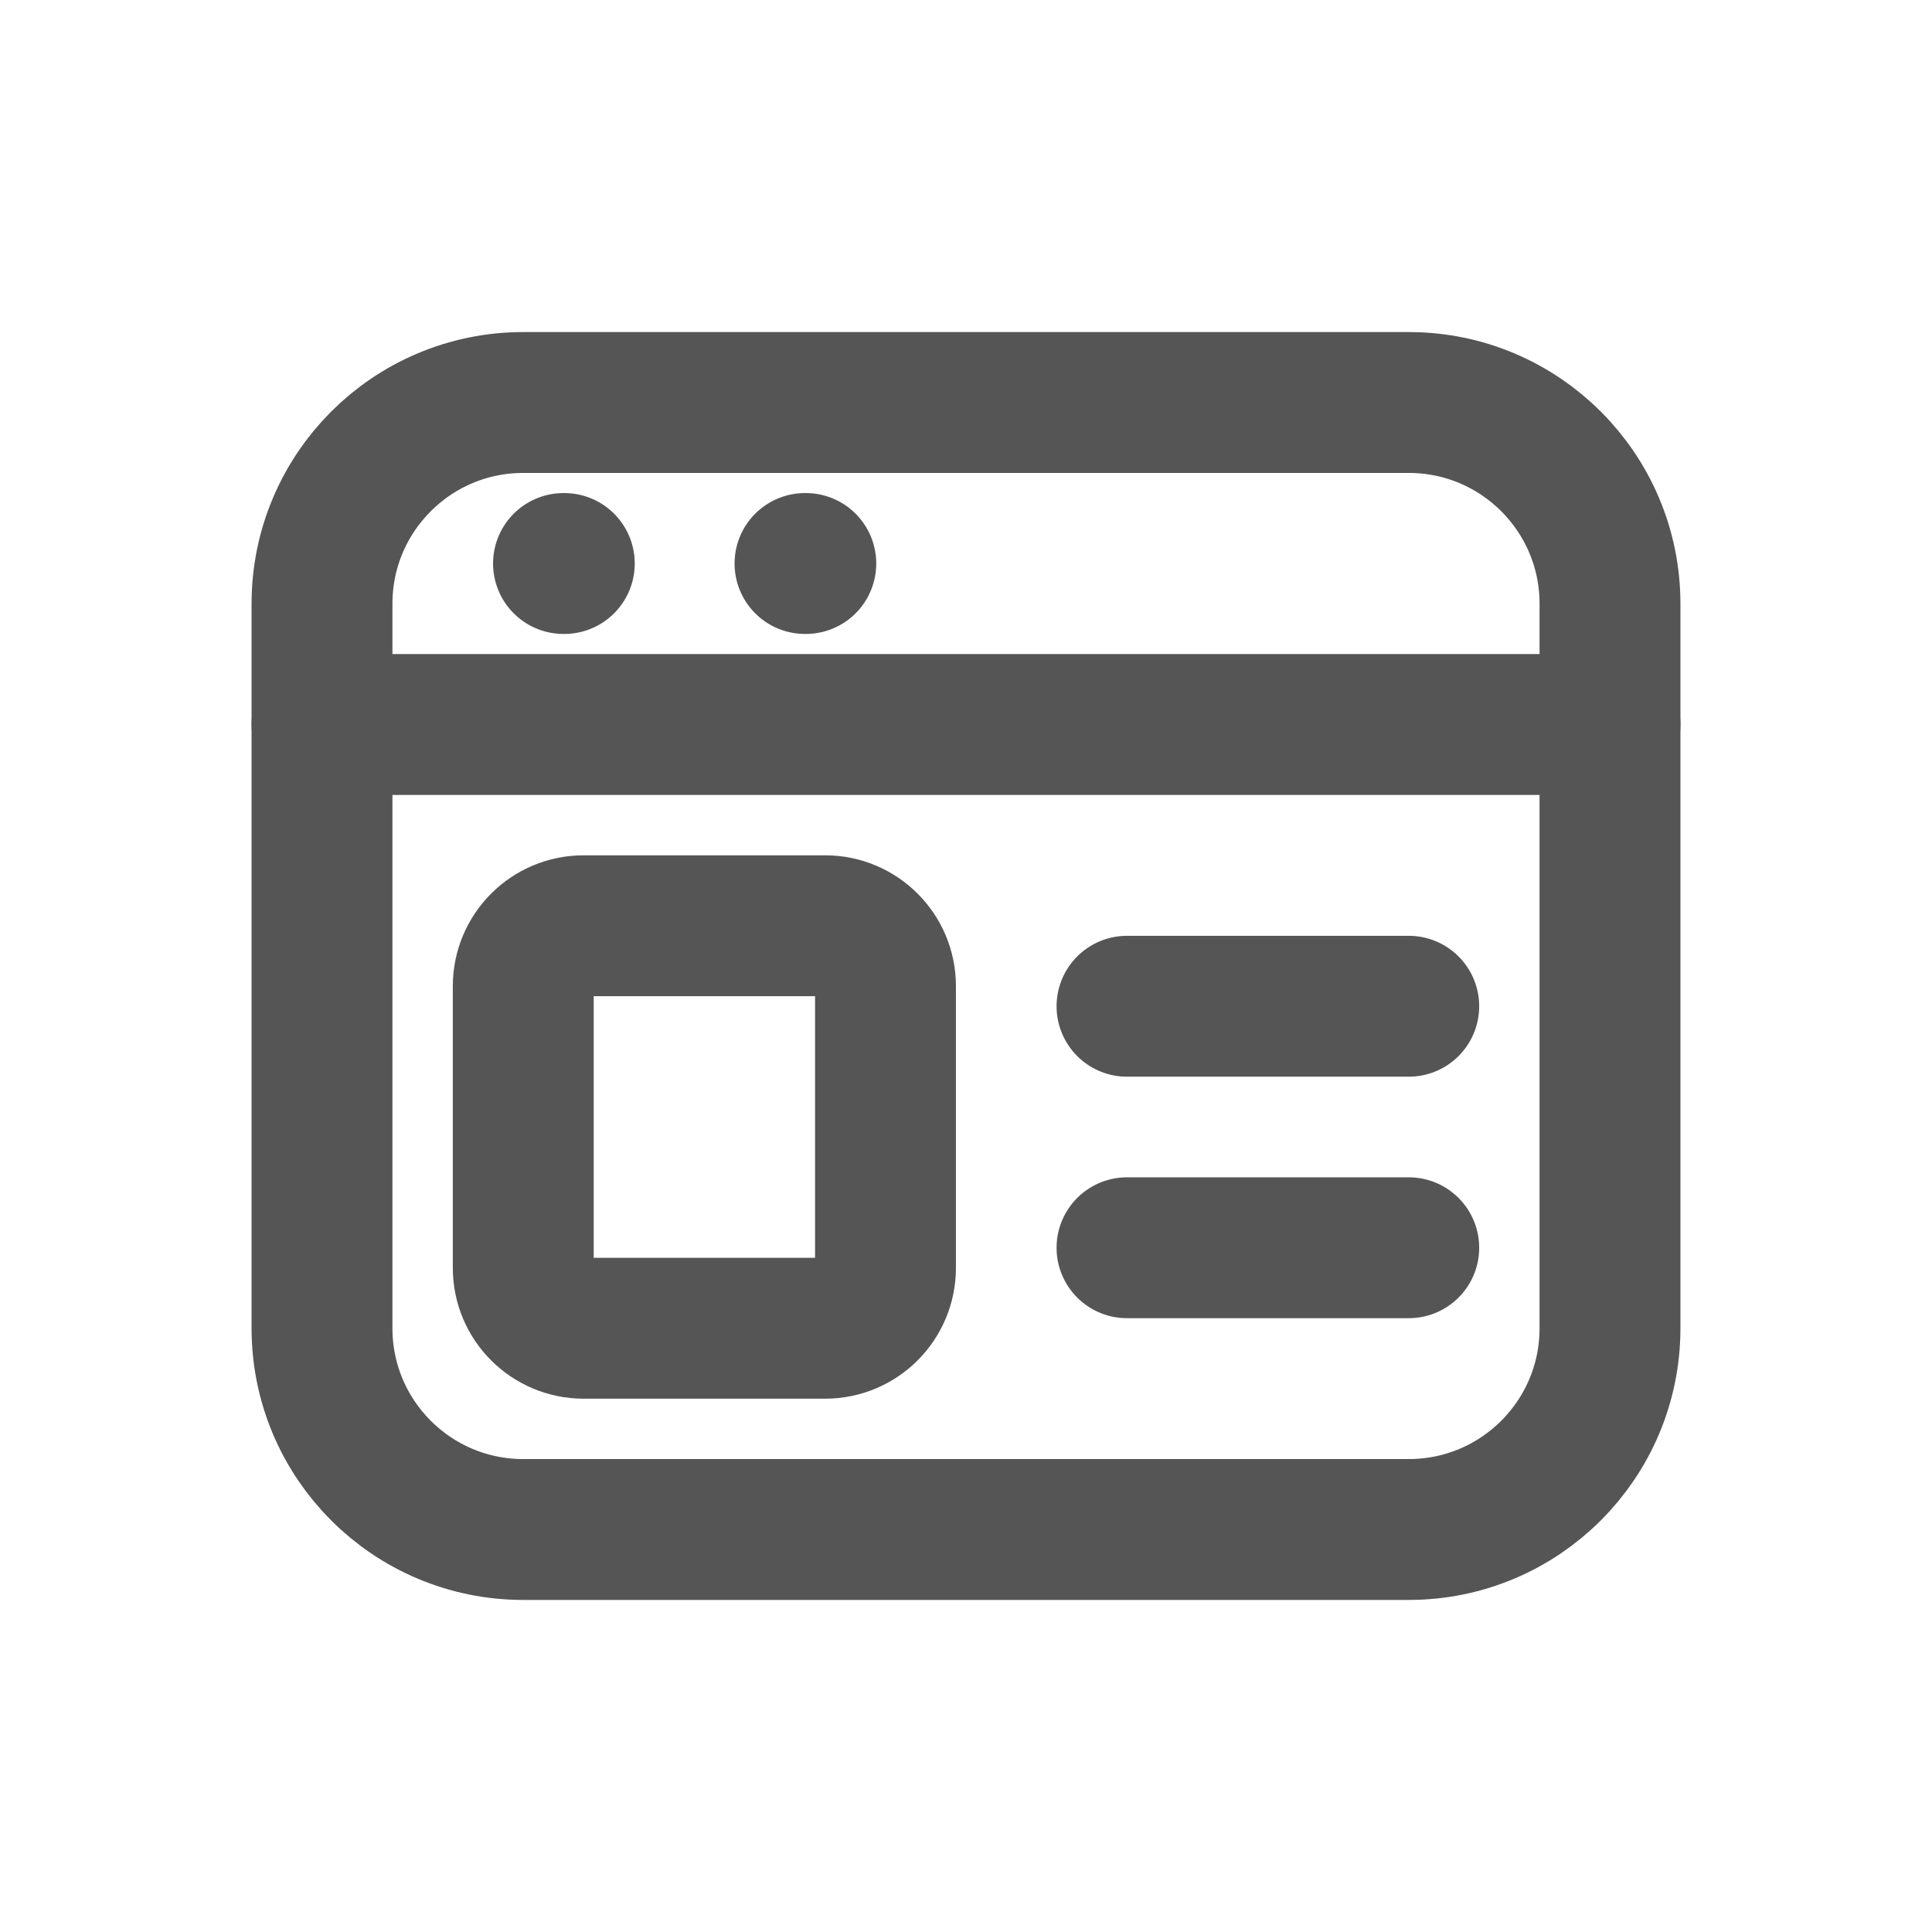
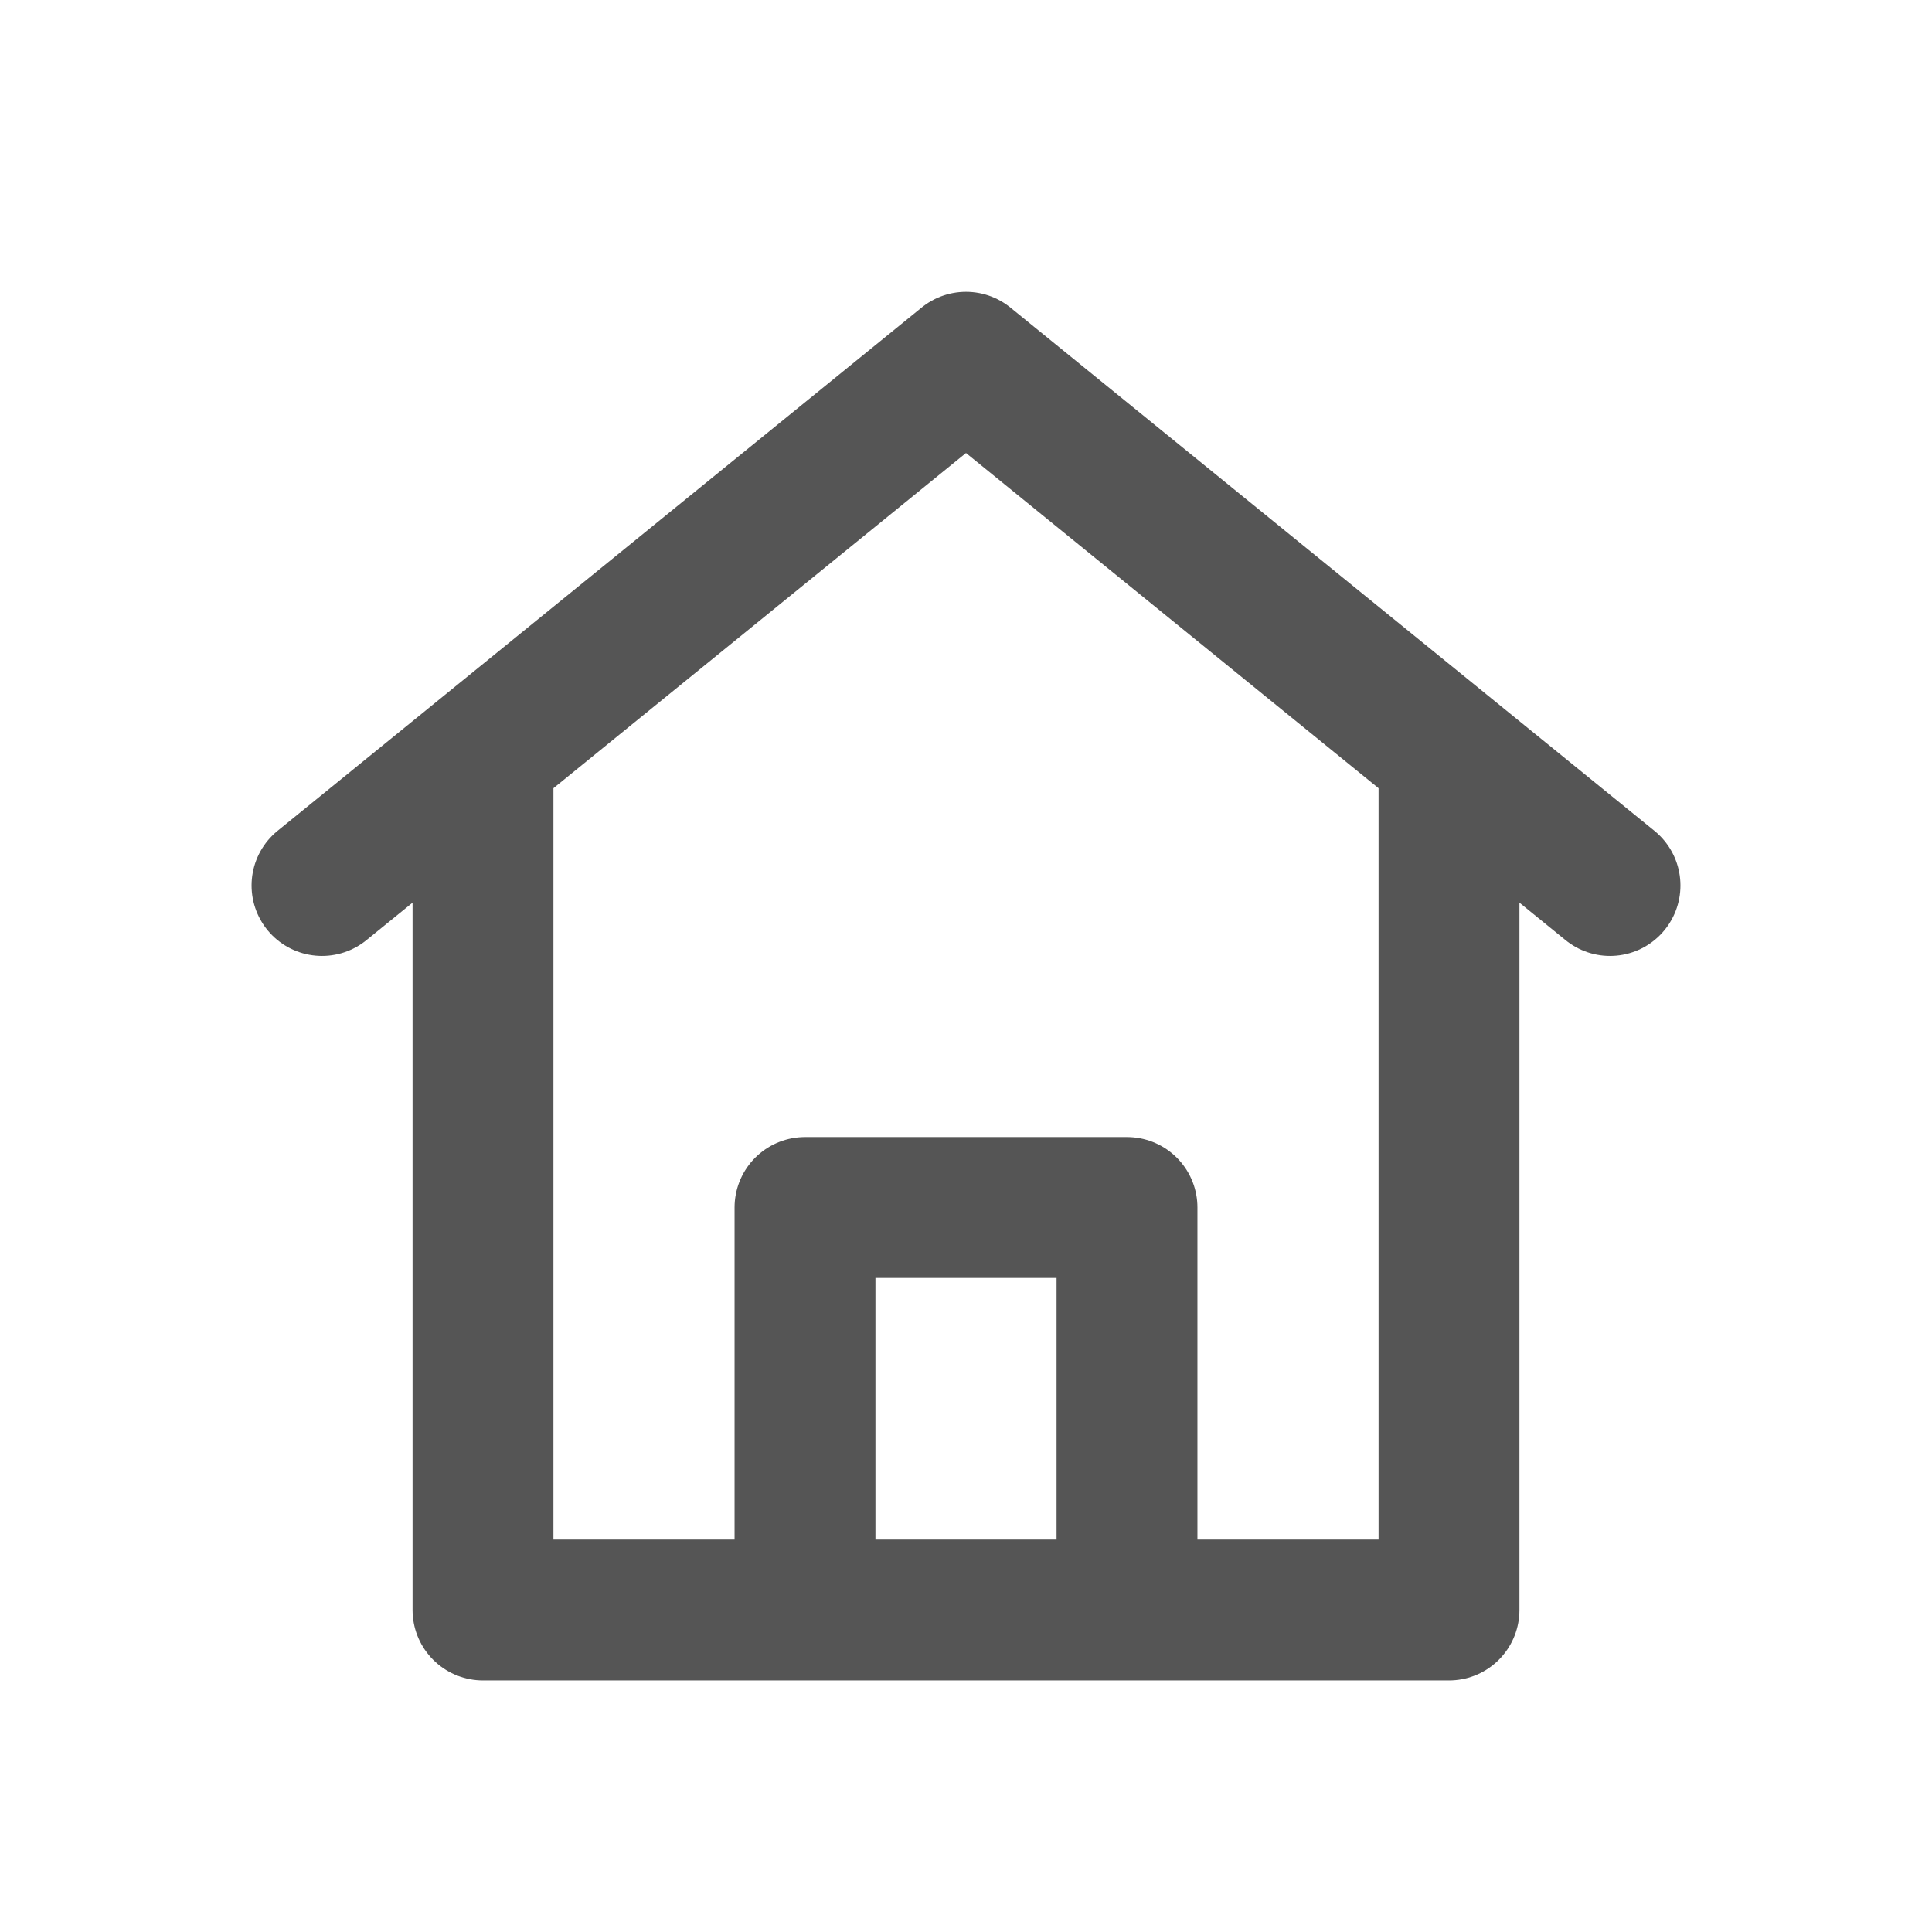
<svg xmlns="http://www.w3.org/2000/svg" width="24" height="24" viewBox="0 0 24 24" fill="none" stroke="#555555" stroke-width="1.75" stroke-linecap="round" stroke-linejoin="round">
-   <path stroke="none" d="M0 0h24v24H0z" fill="none" />
-   <rect x="4" y="5" width="16" height="14" rx="2.5" />
-   <path d="M4 9h16" />
-   <path d="M7 7h.01" />
-   <path d="M10 7h.01" />
-   <rect x="6.5" y="11.5" width="4.5" height="5" rx="0.75" />
-   <path d="M14 12.5h3.5" />
-   <path d="M14 15.5h3.5" />
+   <path d="M4 11l8-6.5 8 6.5M6 9.5V20h12V9.5M10 20v-5h4v5" />
</svg>
